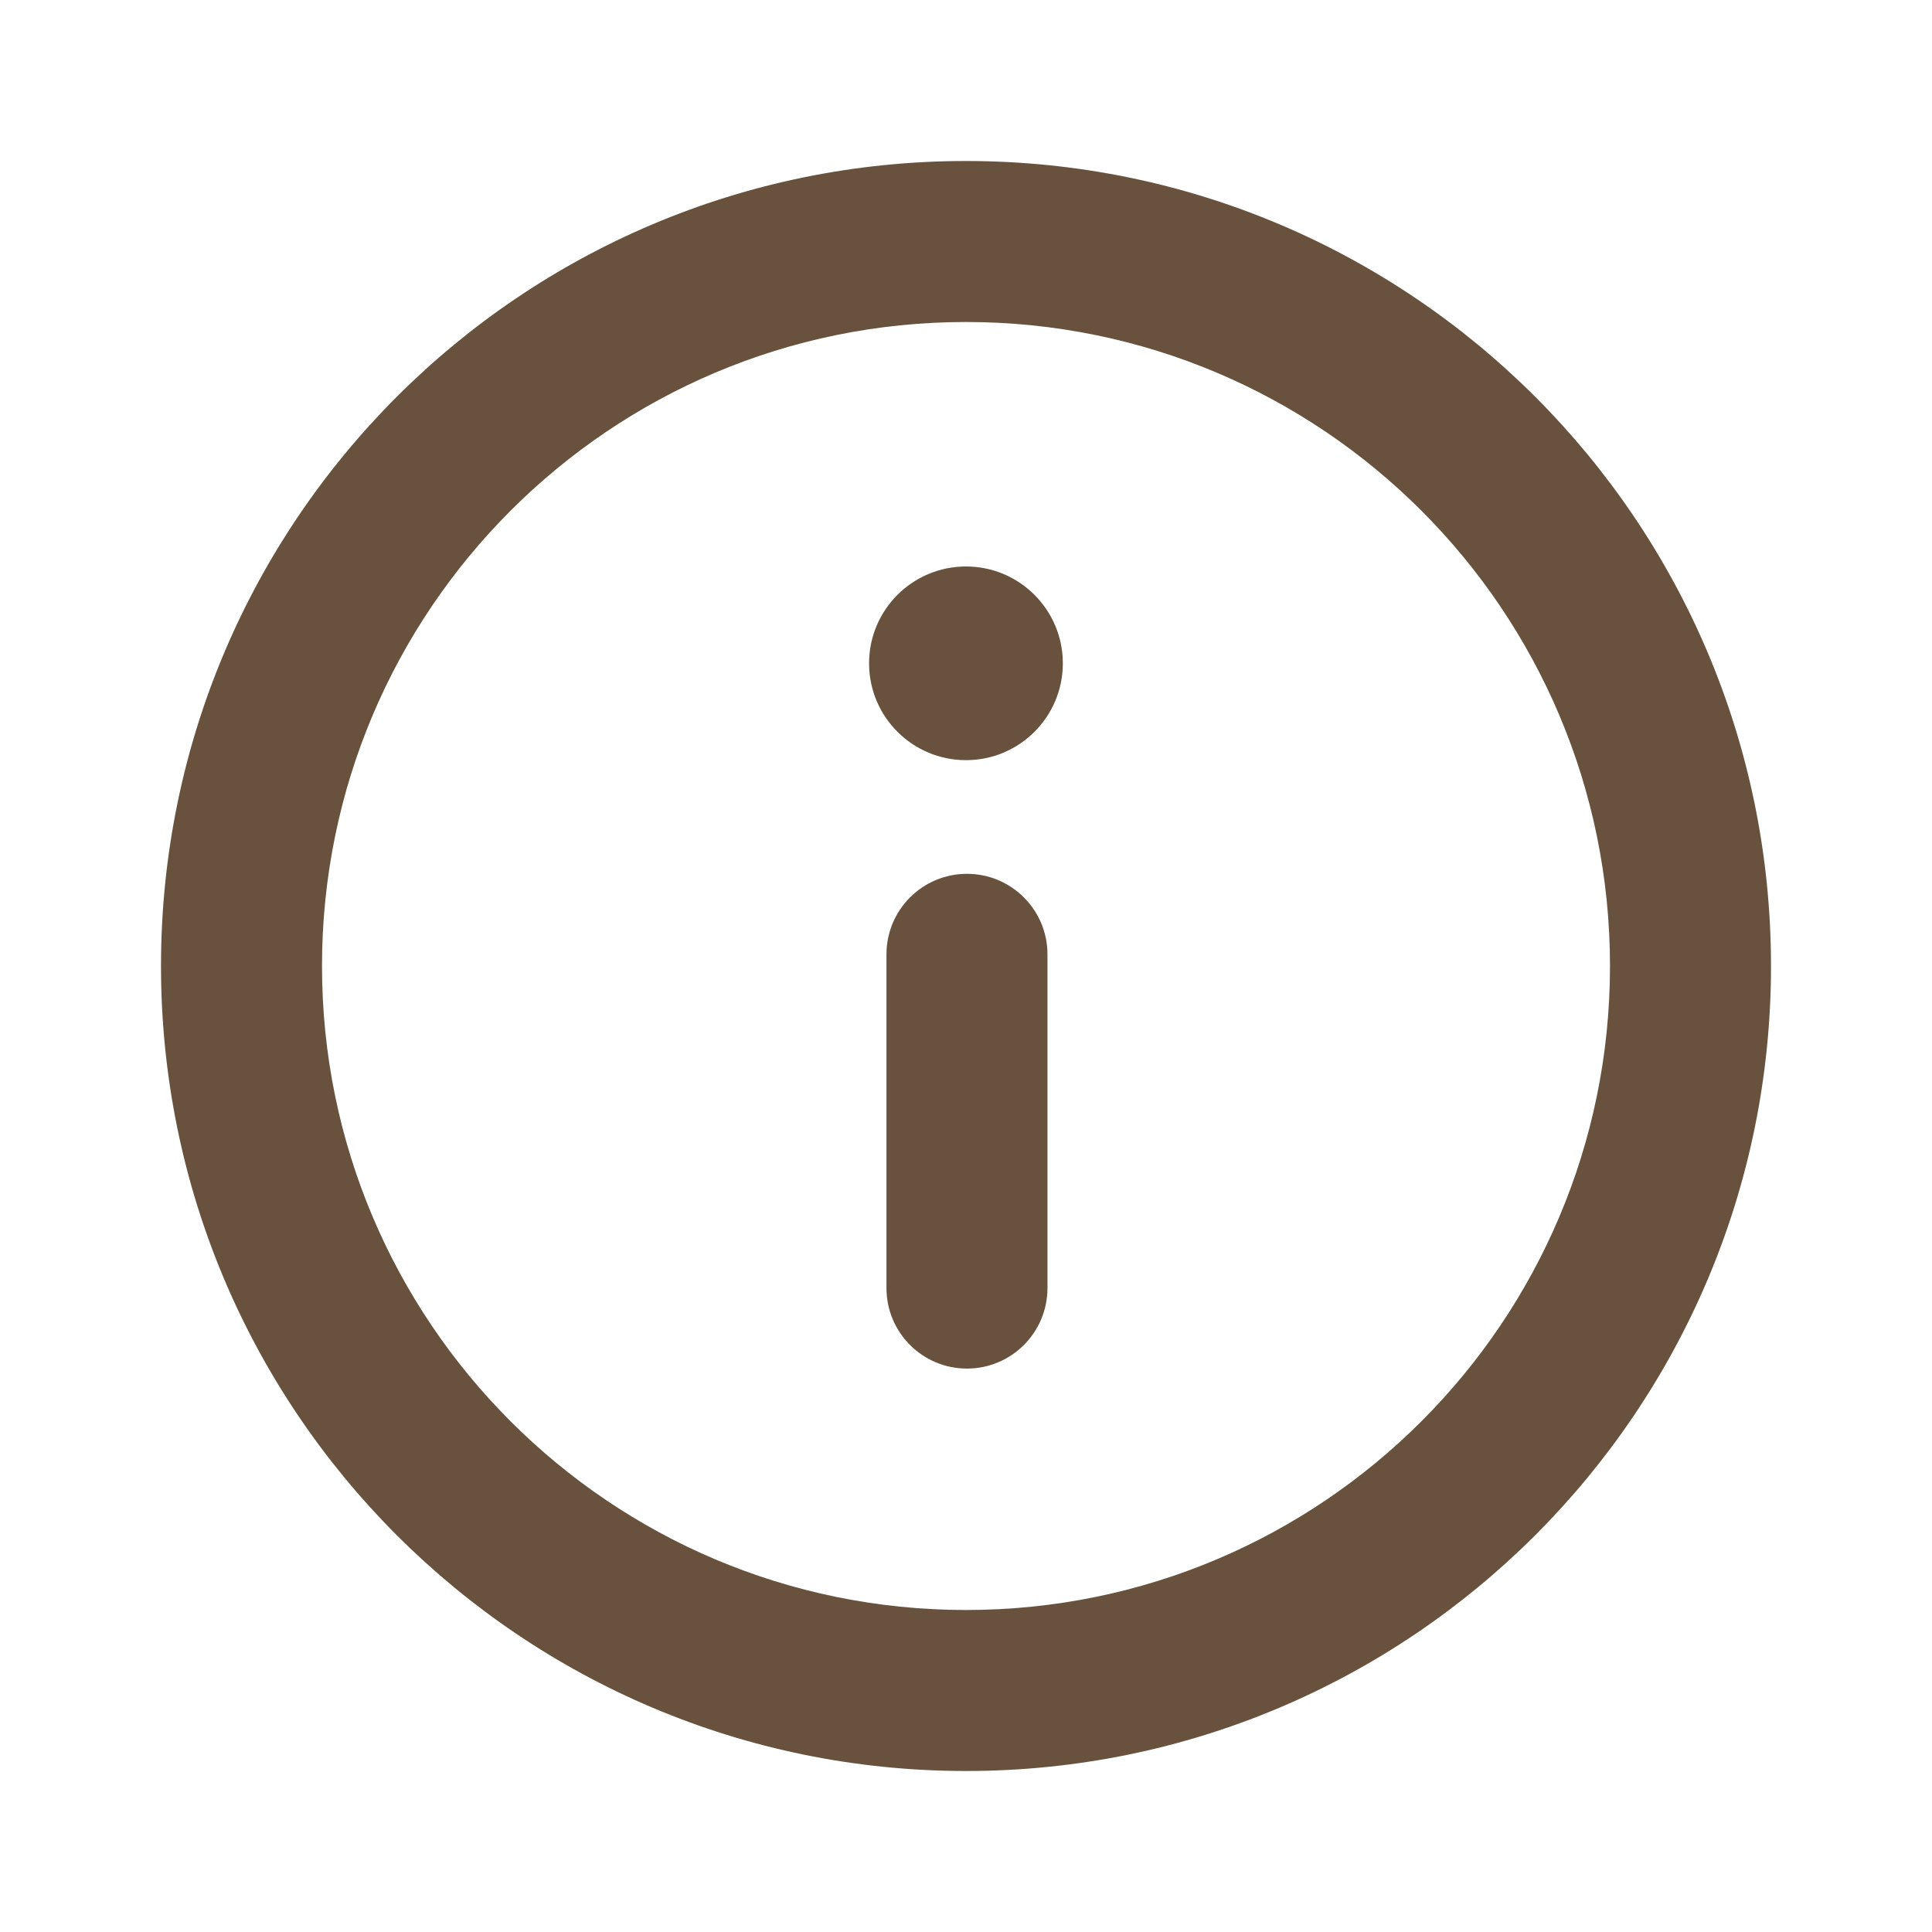
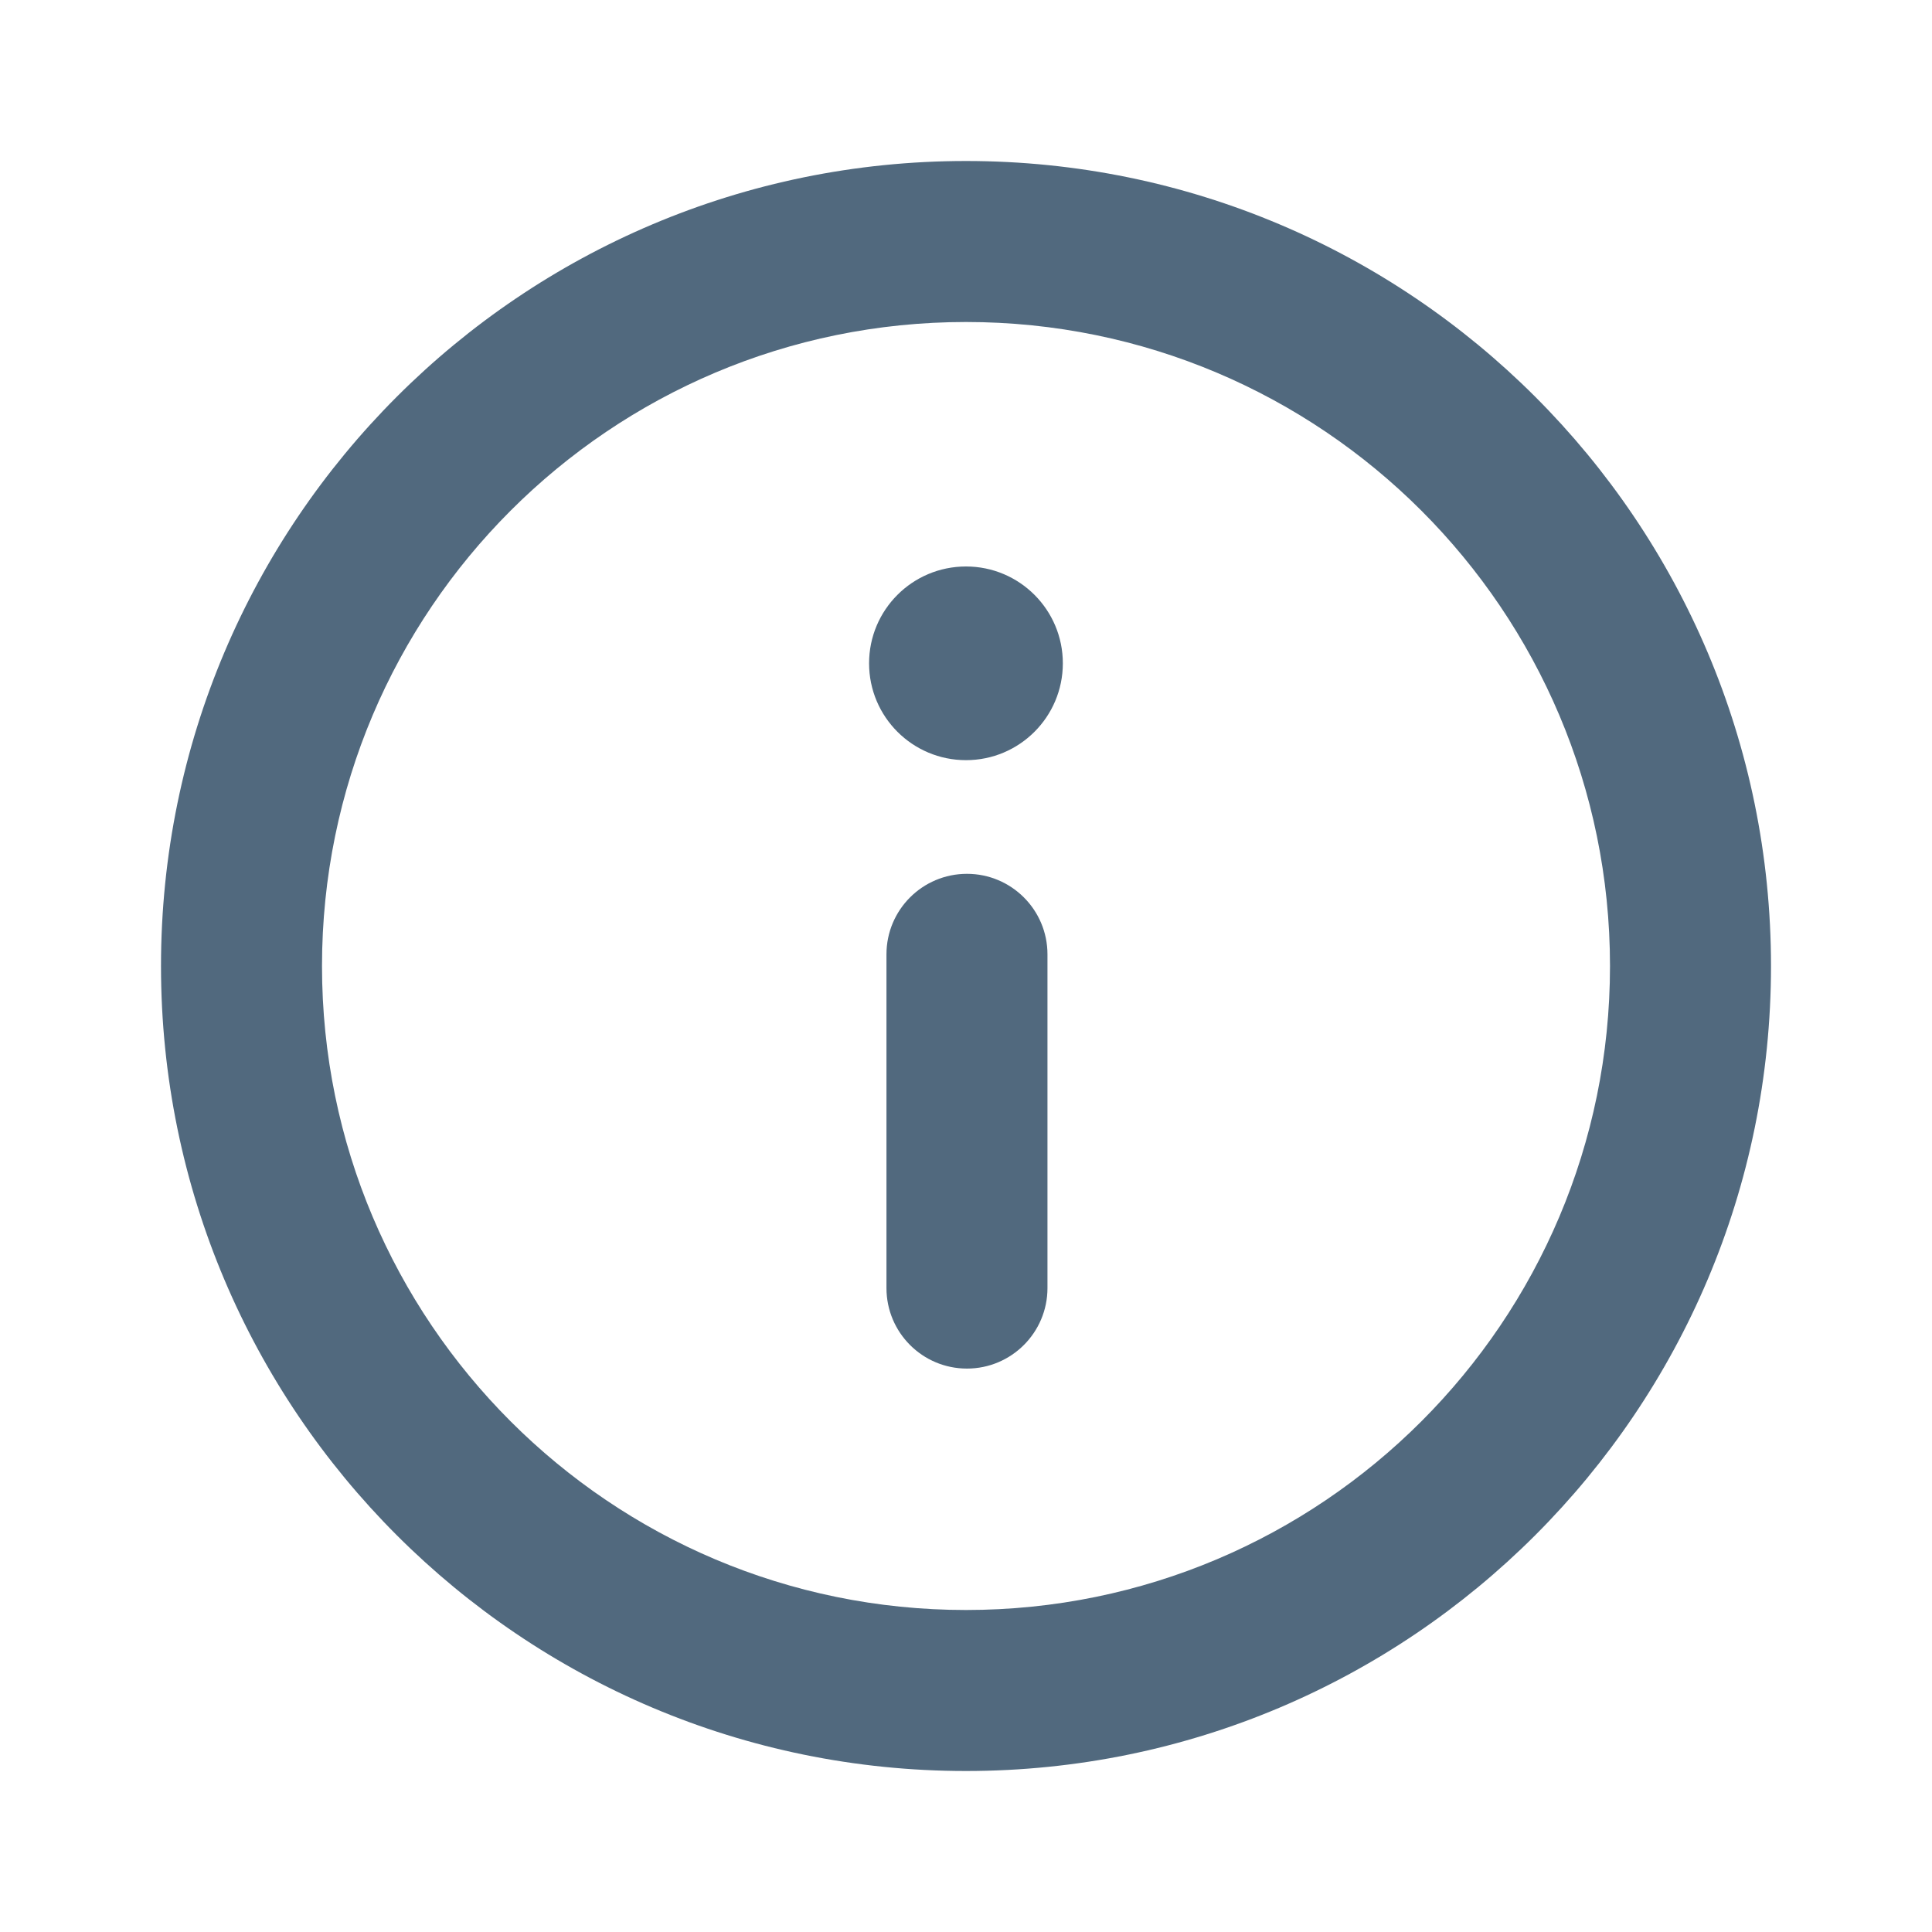
<svg xmlns="http://www.w3.org/2000/svg" width="24" height="24" viewBox="0 0 24 24" fill="none">
-   <path d="M12 7.037C11.335 7.037 10.796 7.575 10.796 8.24C10.796 8.905 11.335 9.443 12 9.443C12.664 9.443 13.203 8.905 13.203 8.24C13.203 7.575 12.664 7.037 12 7.037Z" fill="#68523D" />
-   <path fill-rule="evenodd" clip-rule="evenodd" d="M12.012 10.855C12.564 10.855 13.012 11.303 13.012 11.855V16.001C13.012 16.553 12.564 17.001 12.012 17.001C11.459 17.001 11.012 16.553 11.012 16.001V11.855C11.012 11.303 11.459 10.855 12.012 10.855Z" fill="#68523D" />
-   <path fill-rule="evenodd" clip-rule="evenodd" d="M12 4C7.582 4 4 7.582 4 12C4 16.418 7.582 20 12 20C16.418 20 20 16.418 20 12C20 7.582 16.418 4 12 4ZM2 12C2 6.477 6.477 2 12 2C17.523 2 22 6.477 22 12C22 17.523 17.523 22 12 22C6.477 22 2 17.523 2 12Z" fill="#68523D" />
+   <path d="M12 7.037C11.335 7.037 10.796 7.575 10.796 8.24C10.796 8.905 11.335 9.443 12 9.443C12.664 9.443 13.203 8.905 13.203 8.24C13.203 7.575 12.664 7.037 12 7.037Z" fill="#51697E" />
+   <path fill-rule="evenodd" clip-rule="evenodd" d="M12.012 10.855C12.564 10.855 13.012 11.303 13.012 11.855V16.001C13.012 16.553 12.564 17.001 12.012 17.001C11.459 17.001 11.012 16.553 11.012 16.001V11.855C11.012 11.303 11.459 10.855 12.012 10.855Z" fill="#51697E" />
+   <path fill-rule="evenodd" clip-rule="evenodd" d="M12 4C7.582 4 4 7.582 4 12C4 16.418 7.582 20 12 20C16.418 20 20 16.418 20 12C20 7.582 16.418 4 12 4ZM2 12C2 6.477 6.477 2 12 2C17.523 2 22 6.477 22 12C22 17.523 17.523 22 12 22C6.477 22 2 17.523 2 12Z" fill="#51697E" />
</svg>
